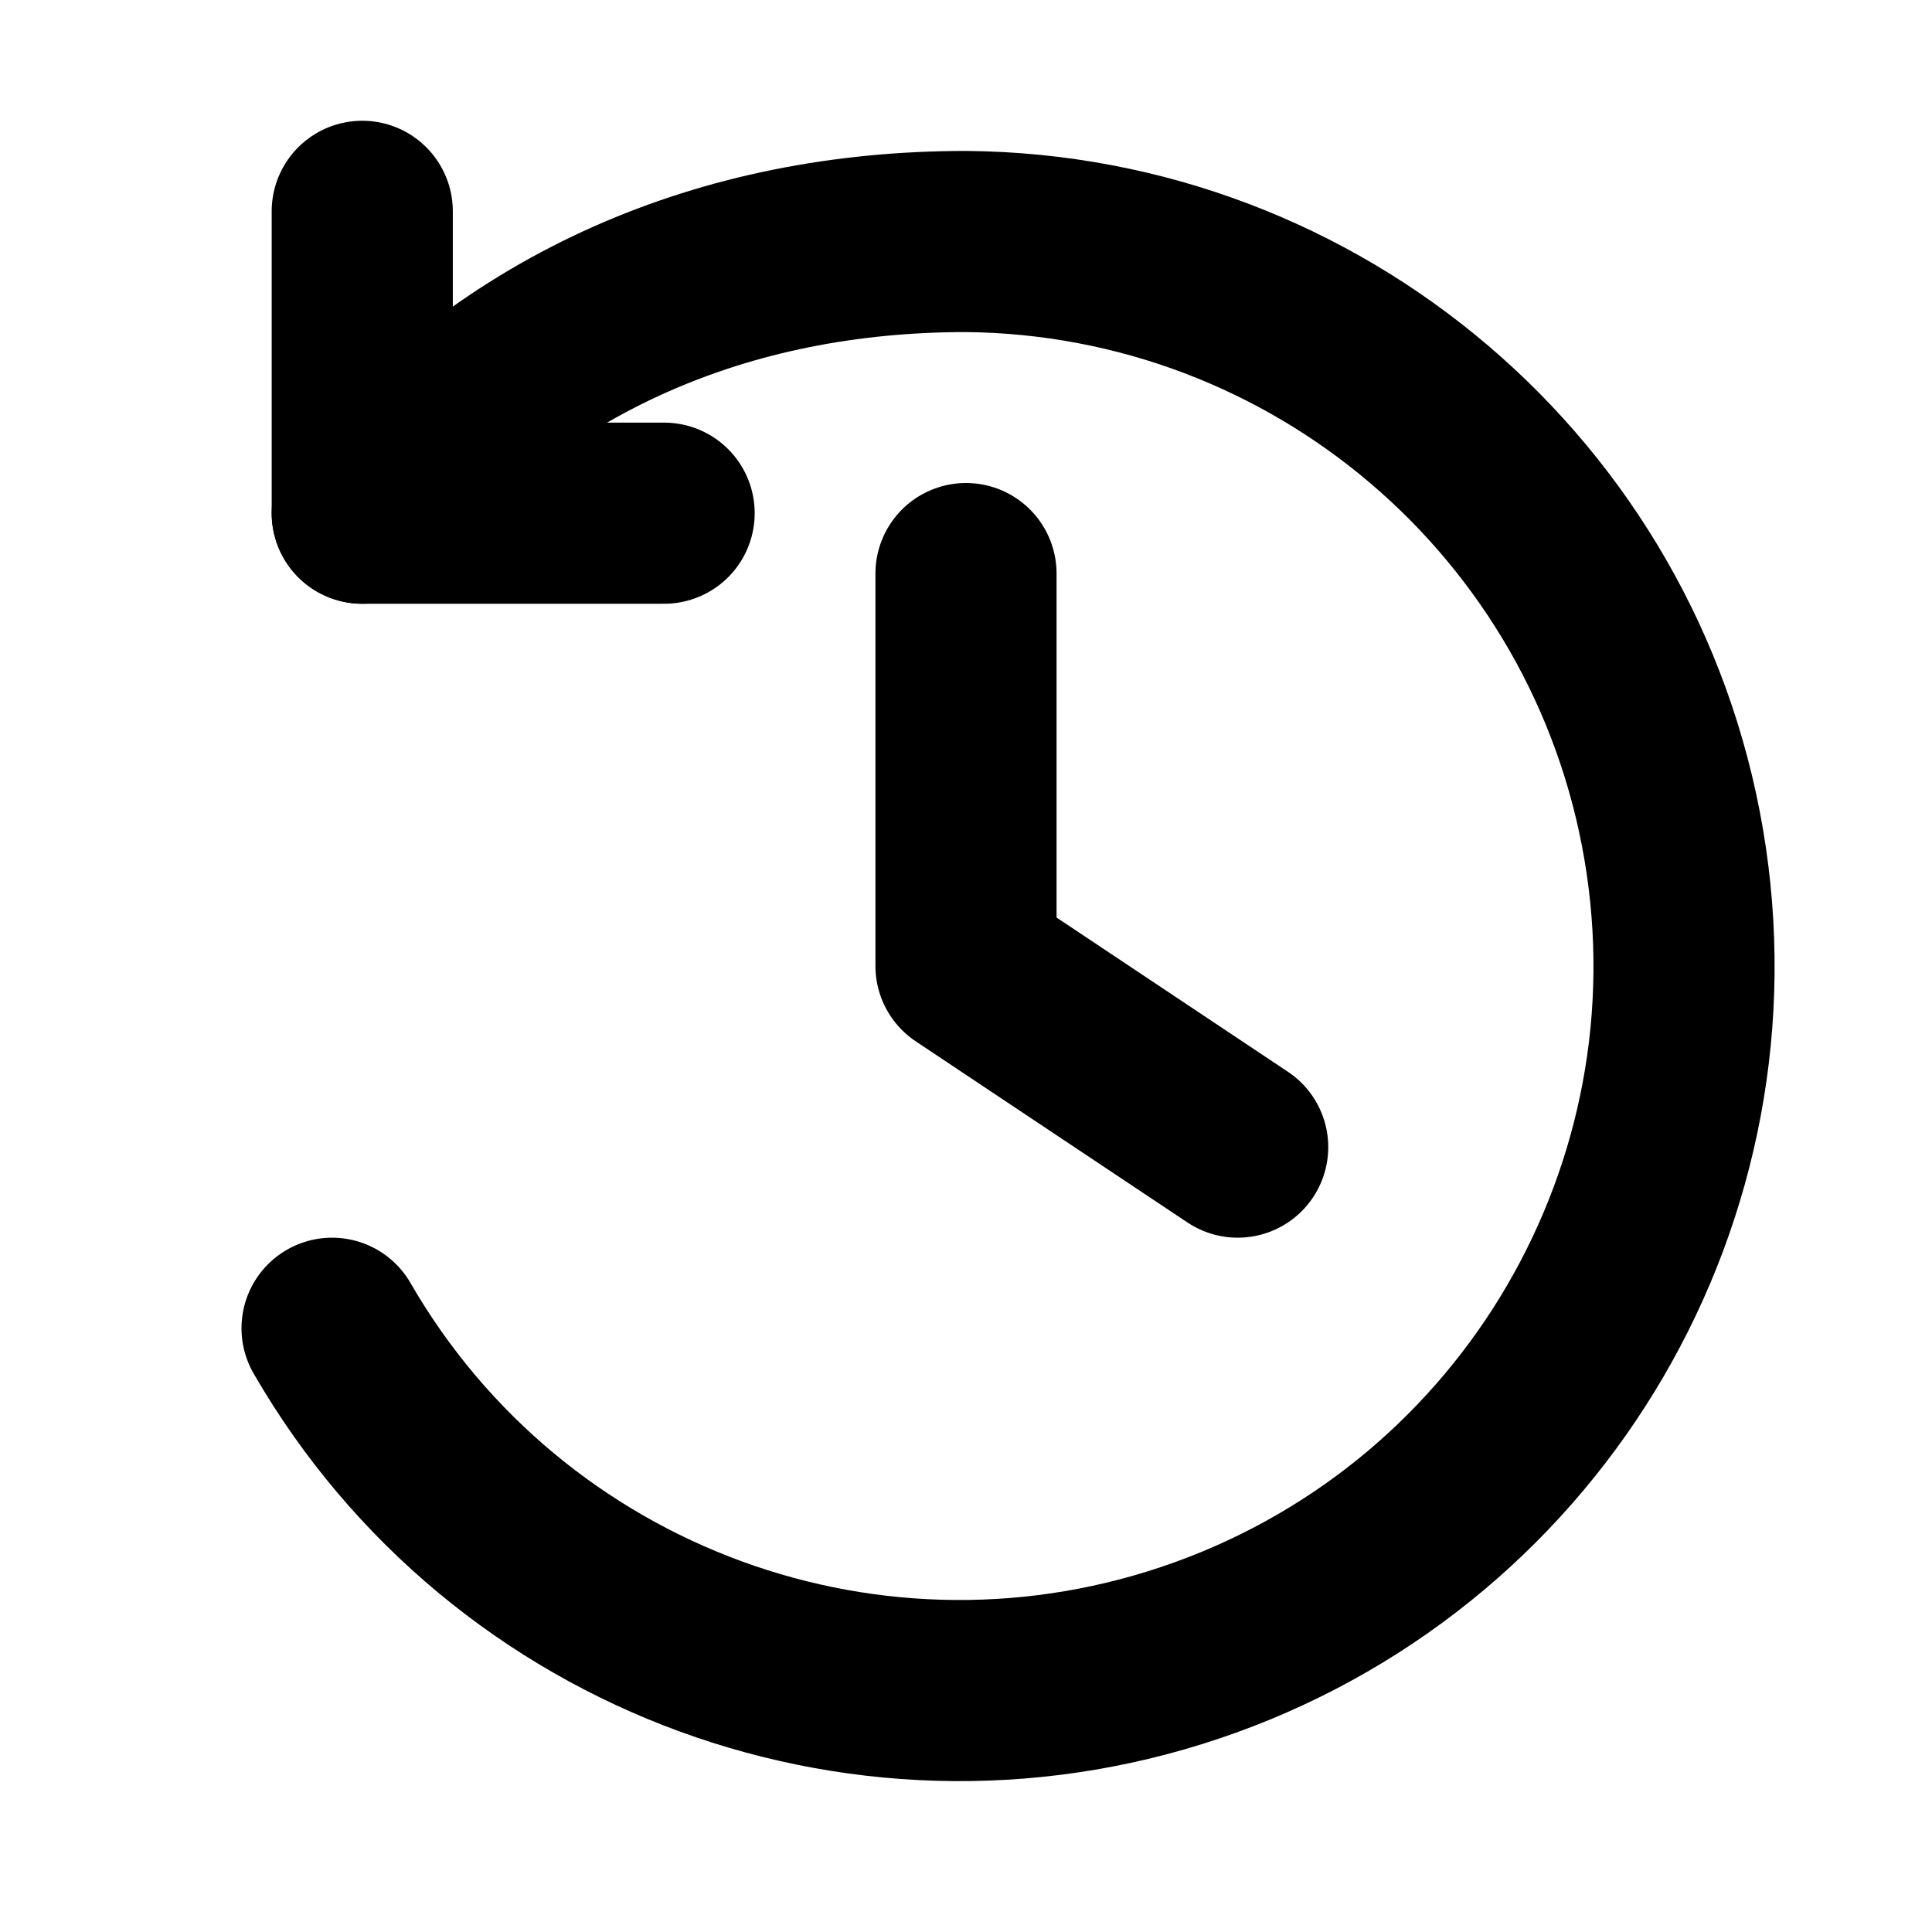
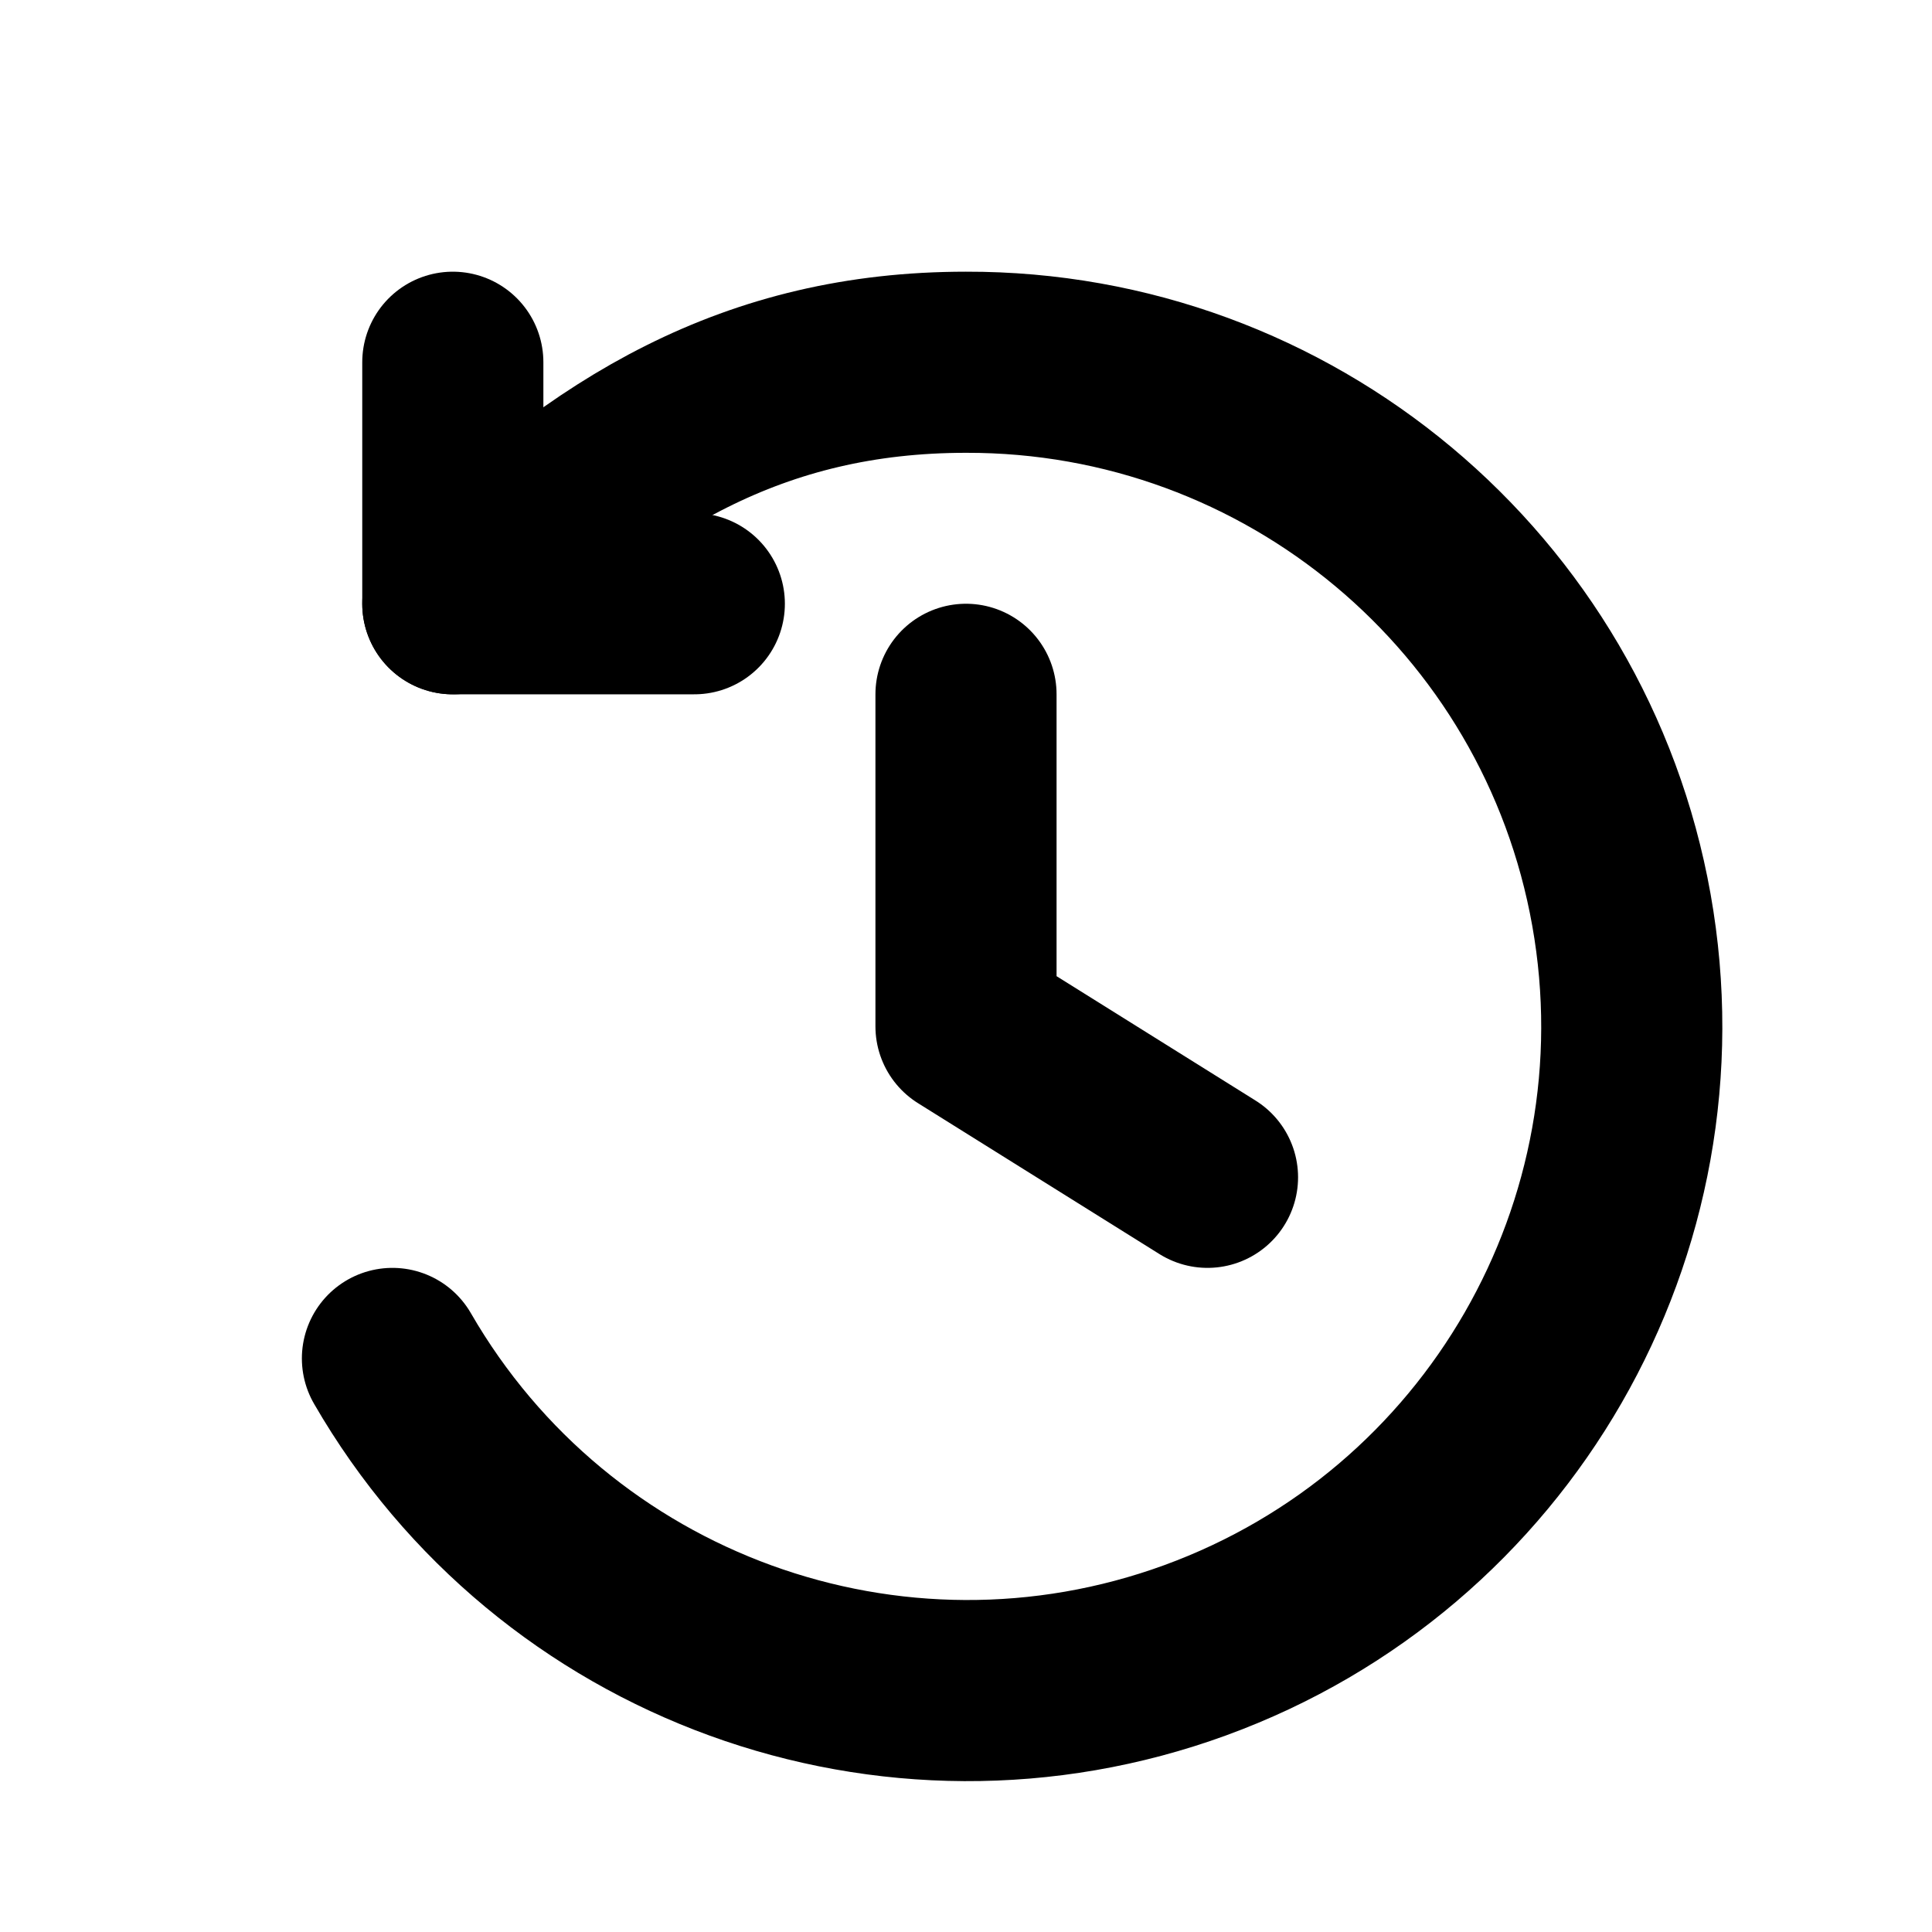
<svg xmlns="http://www.w3.org/2000/svg" viewBox="0 0 16 16" fill="none" stroke="currentColor" stroke-width="1.5" stroke-linecap="round" stroke-linejoin="round">
-   <path d="M2.75 11A6 6 0 1 0 8 2c-2 0-3.75.75-5 2.25" />
-   <path d="M3 1.75v2.5h2.5" />
-   <path d="M8 4.75V8l2.25 1.5" />
+   <path d="M3.25 11.25A5.5 5.5 0 1 0 8 3c-1.75 0-3 .75-4.25 2" />
+   <path d="M3.75 3v2h2" />
+   <path d="M8 5.75V8.5l2 1.25" />
</svg>
